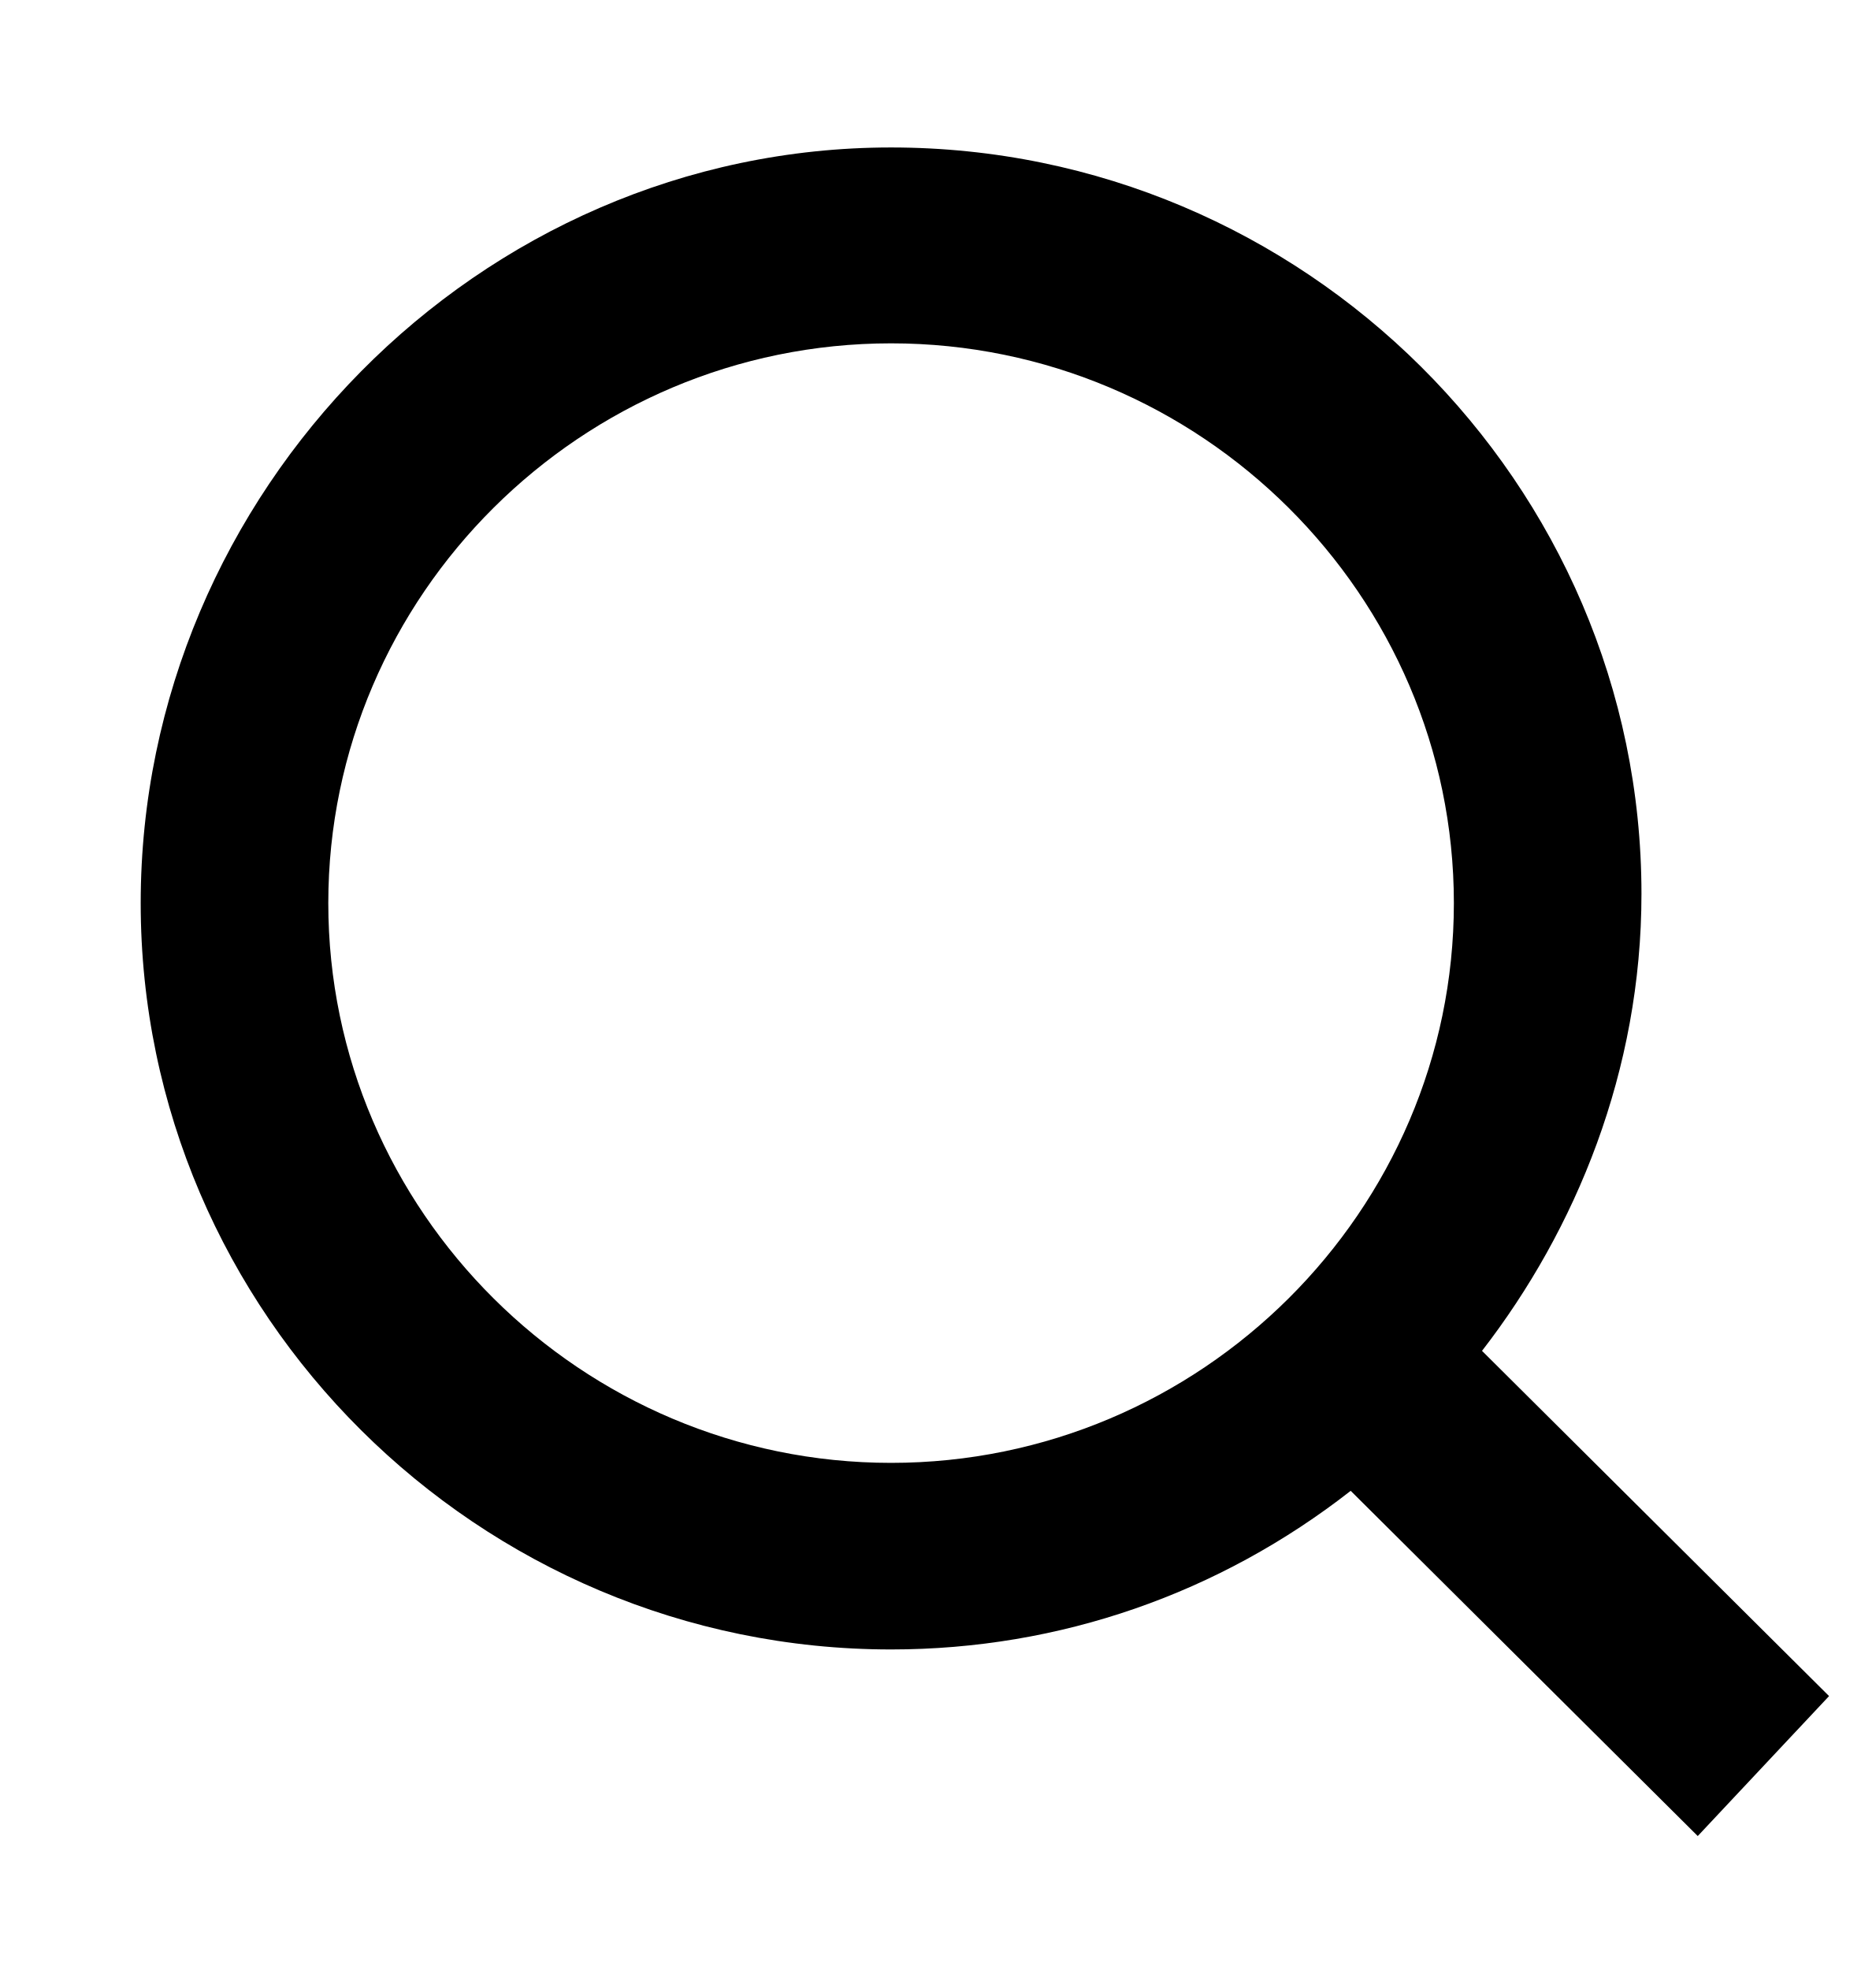
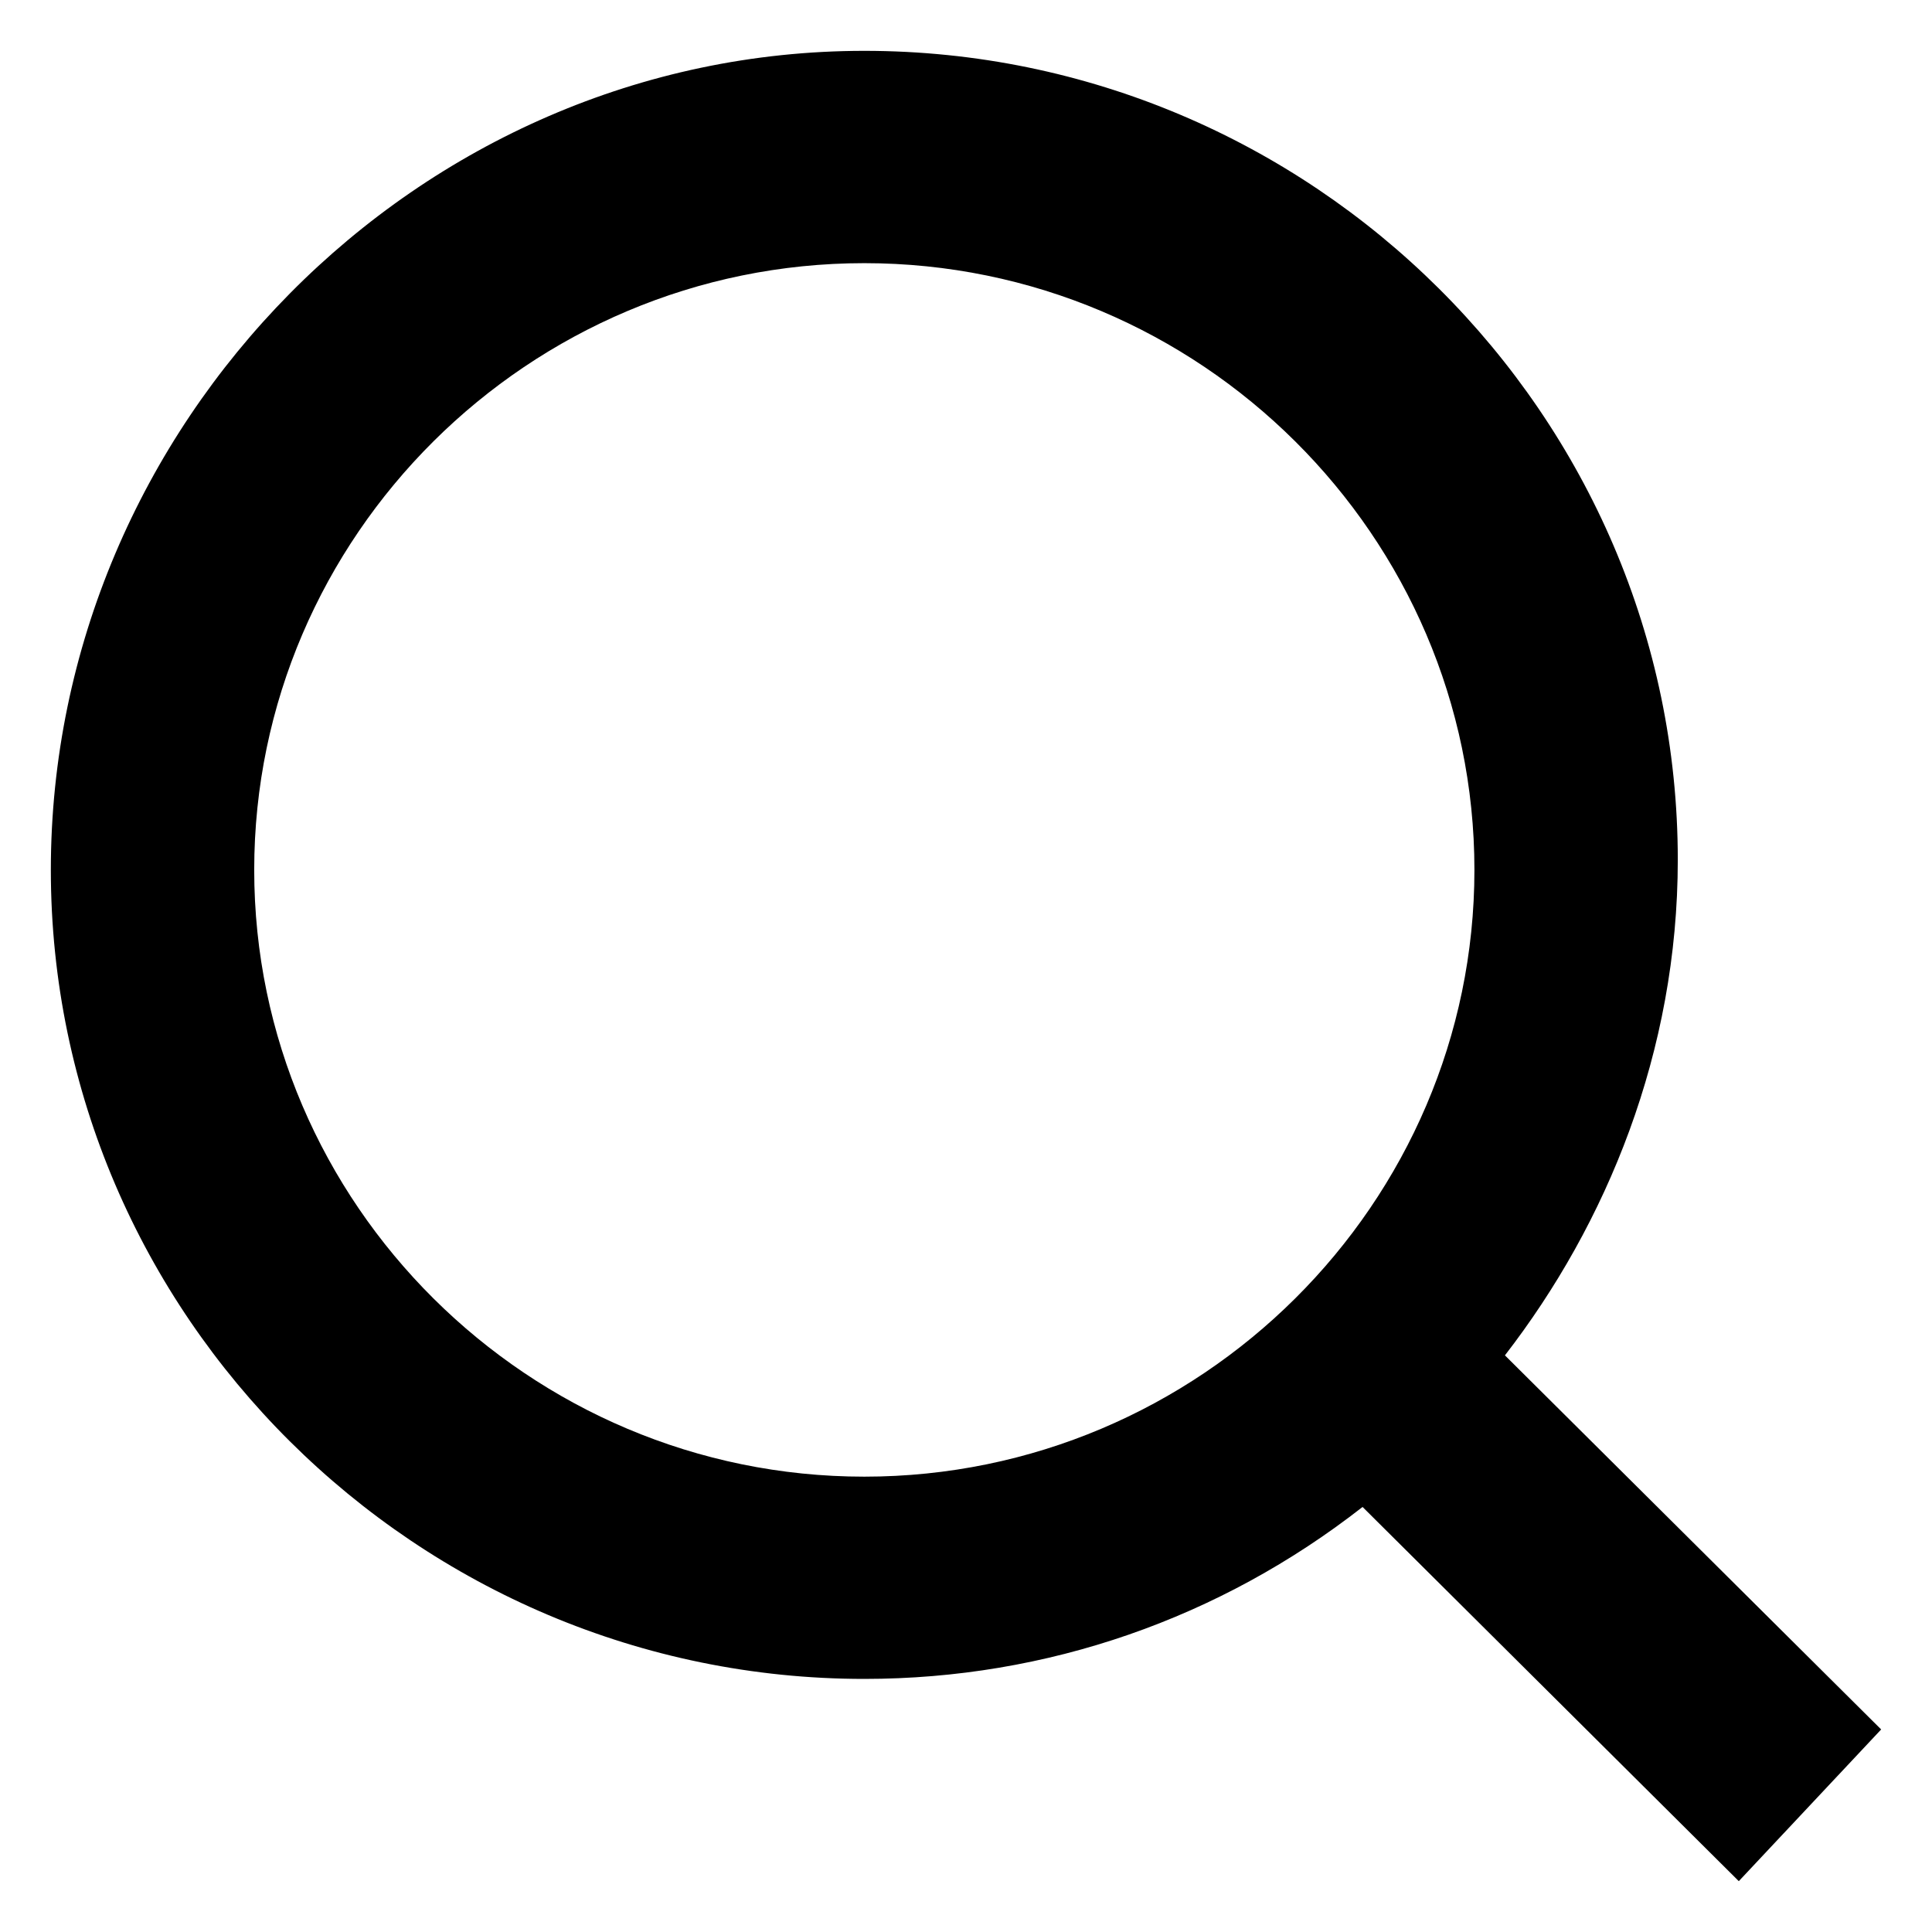
- <svg xmlns="http://www.w3.org/2000/svg" width="20" height="21" viewBox="0 0 20 21" fill="none">
-   <path d="M19.5 18.08L15.8 14.4C16.8 13.108 17.5 11.417 17.5 9.528C17.5 5.152 13.9 1.572 9.5 1.572C5.1 1.572 1.5 5.251 1.5 9.627C1.5 14.003 5.1 17.583 9.5 17.583C11.3 17.583 13 16.986 14.4 15.892L18.1 19.572L19.5 18.08ZM9.5 15.594C6.2 15.594 3.5 12.909 3.5 9.627C3.5 6.345 6.2 3.66 9.5 3.66C12.8 3.66 15.5 6.345 15.5 9.627C15.5 12.909 12.8 15.594 9.5 15.594Z" fill="black" />
+ <svg xmlns="http://www.w3.org/2000/svg" width="19" height="19" viewBox="0 0 19 19" fill="none">
+   <path d="M18.5 17.008L14.8 13.329C15.8 12.036 16.5 10.345 16.5 8.456C16.5 4.08 12.9 0.5 8.5 0.5C4.1 0.5 0.5 4.18 0.5 8.555C0.5 12.931 4.1 16.511 8.5 16.511C10.3 16.511 12 15.914 13.4 14.82L17.1 18.5L18.5 17.008ZM8.5 14.522C5.2 14.522 2.5 11.837 2.5 8.555C2.5 5.273 5.2 2.588 8.5 2.588C11.8 2.588 14.5 5.273 14.5 8.555C14.5 11.837 11.8 14.522 8.5 14.522Z" fill="black" />
</svg>
